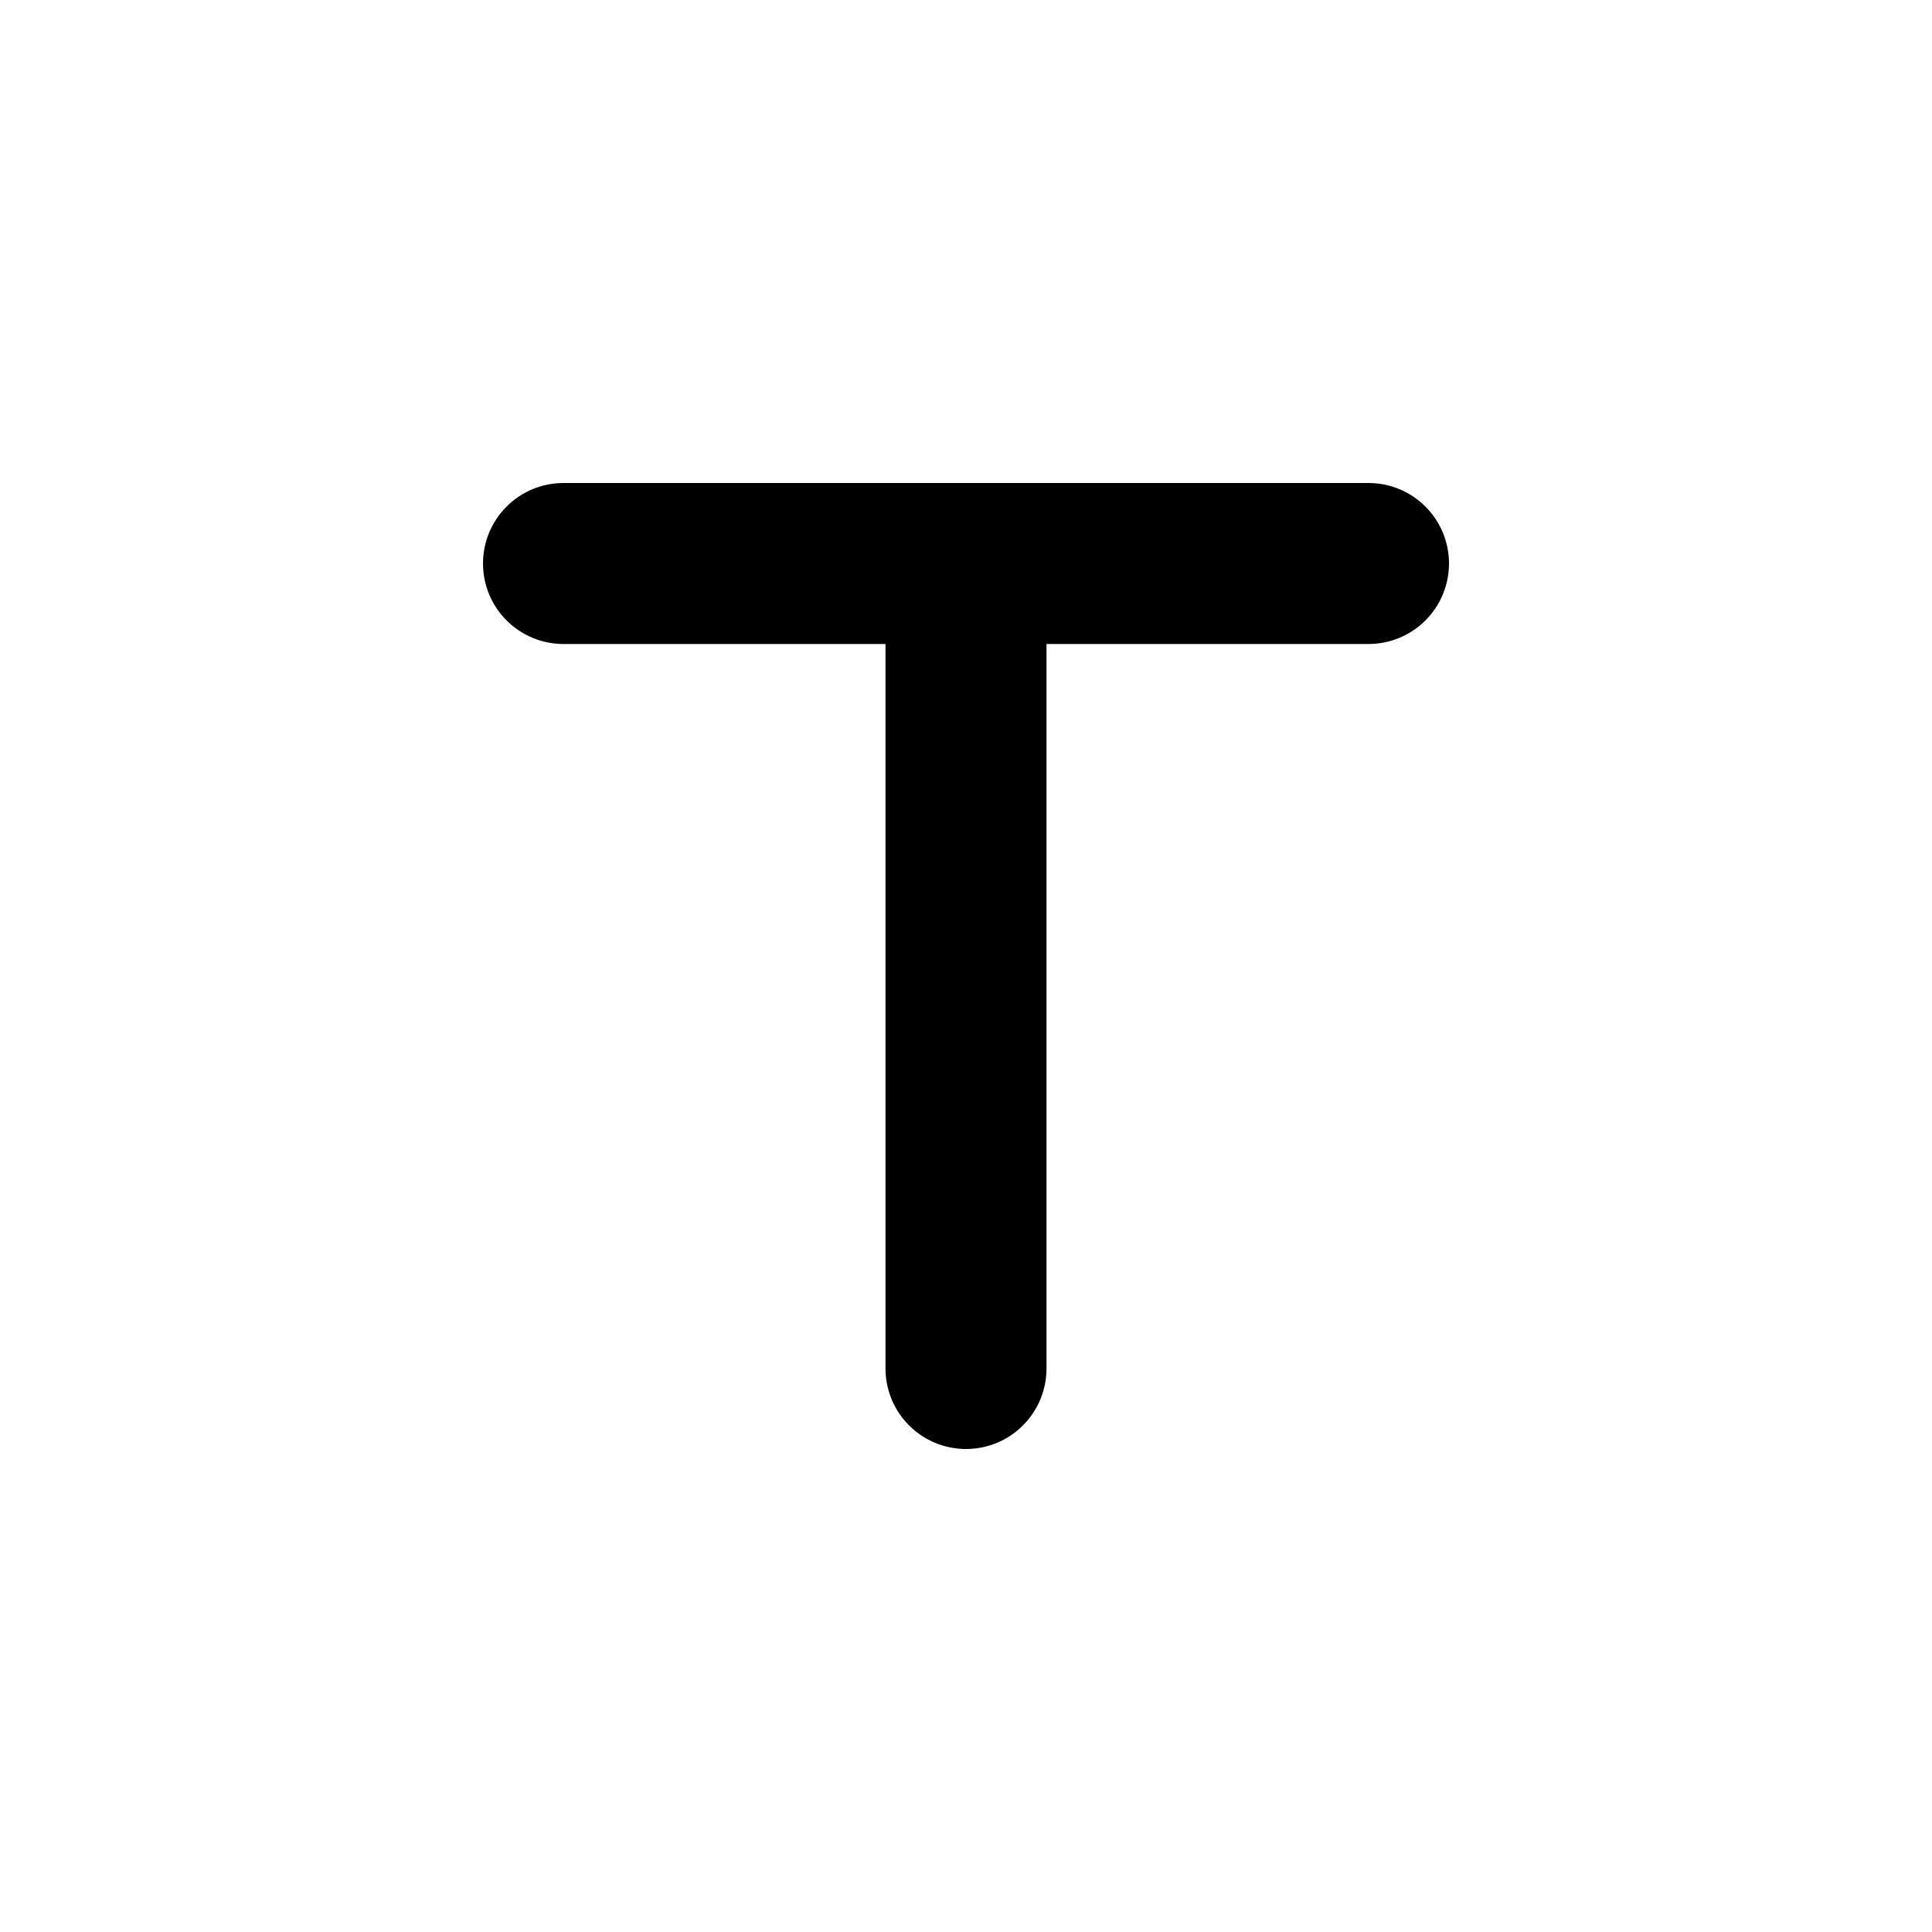
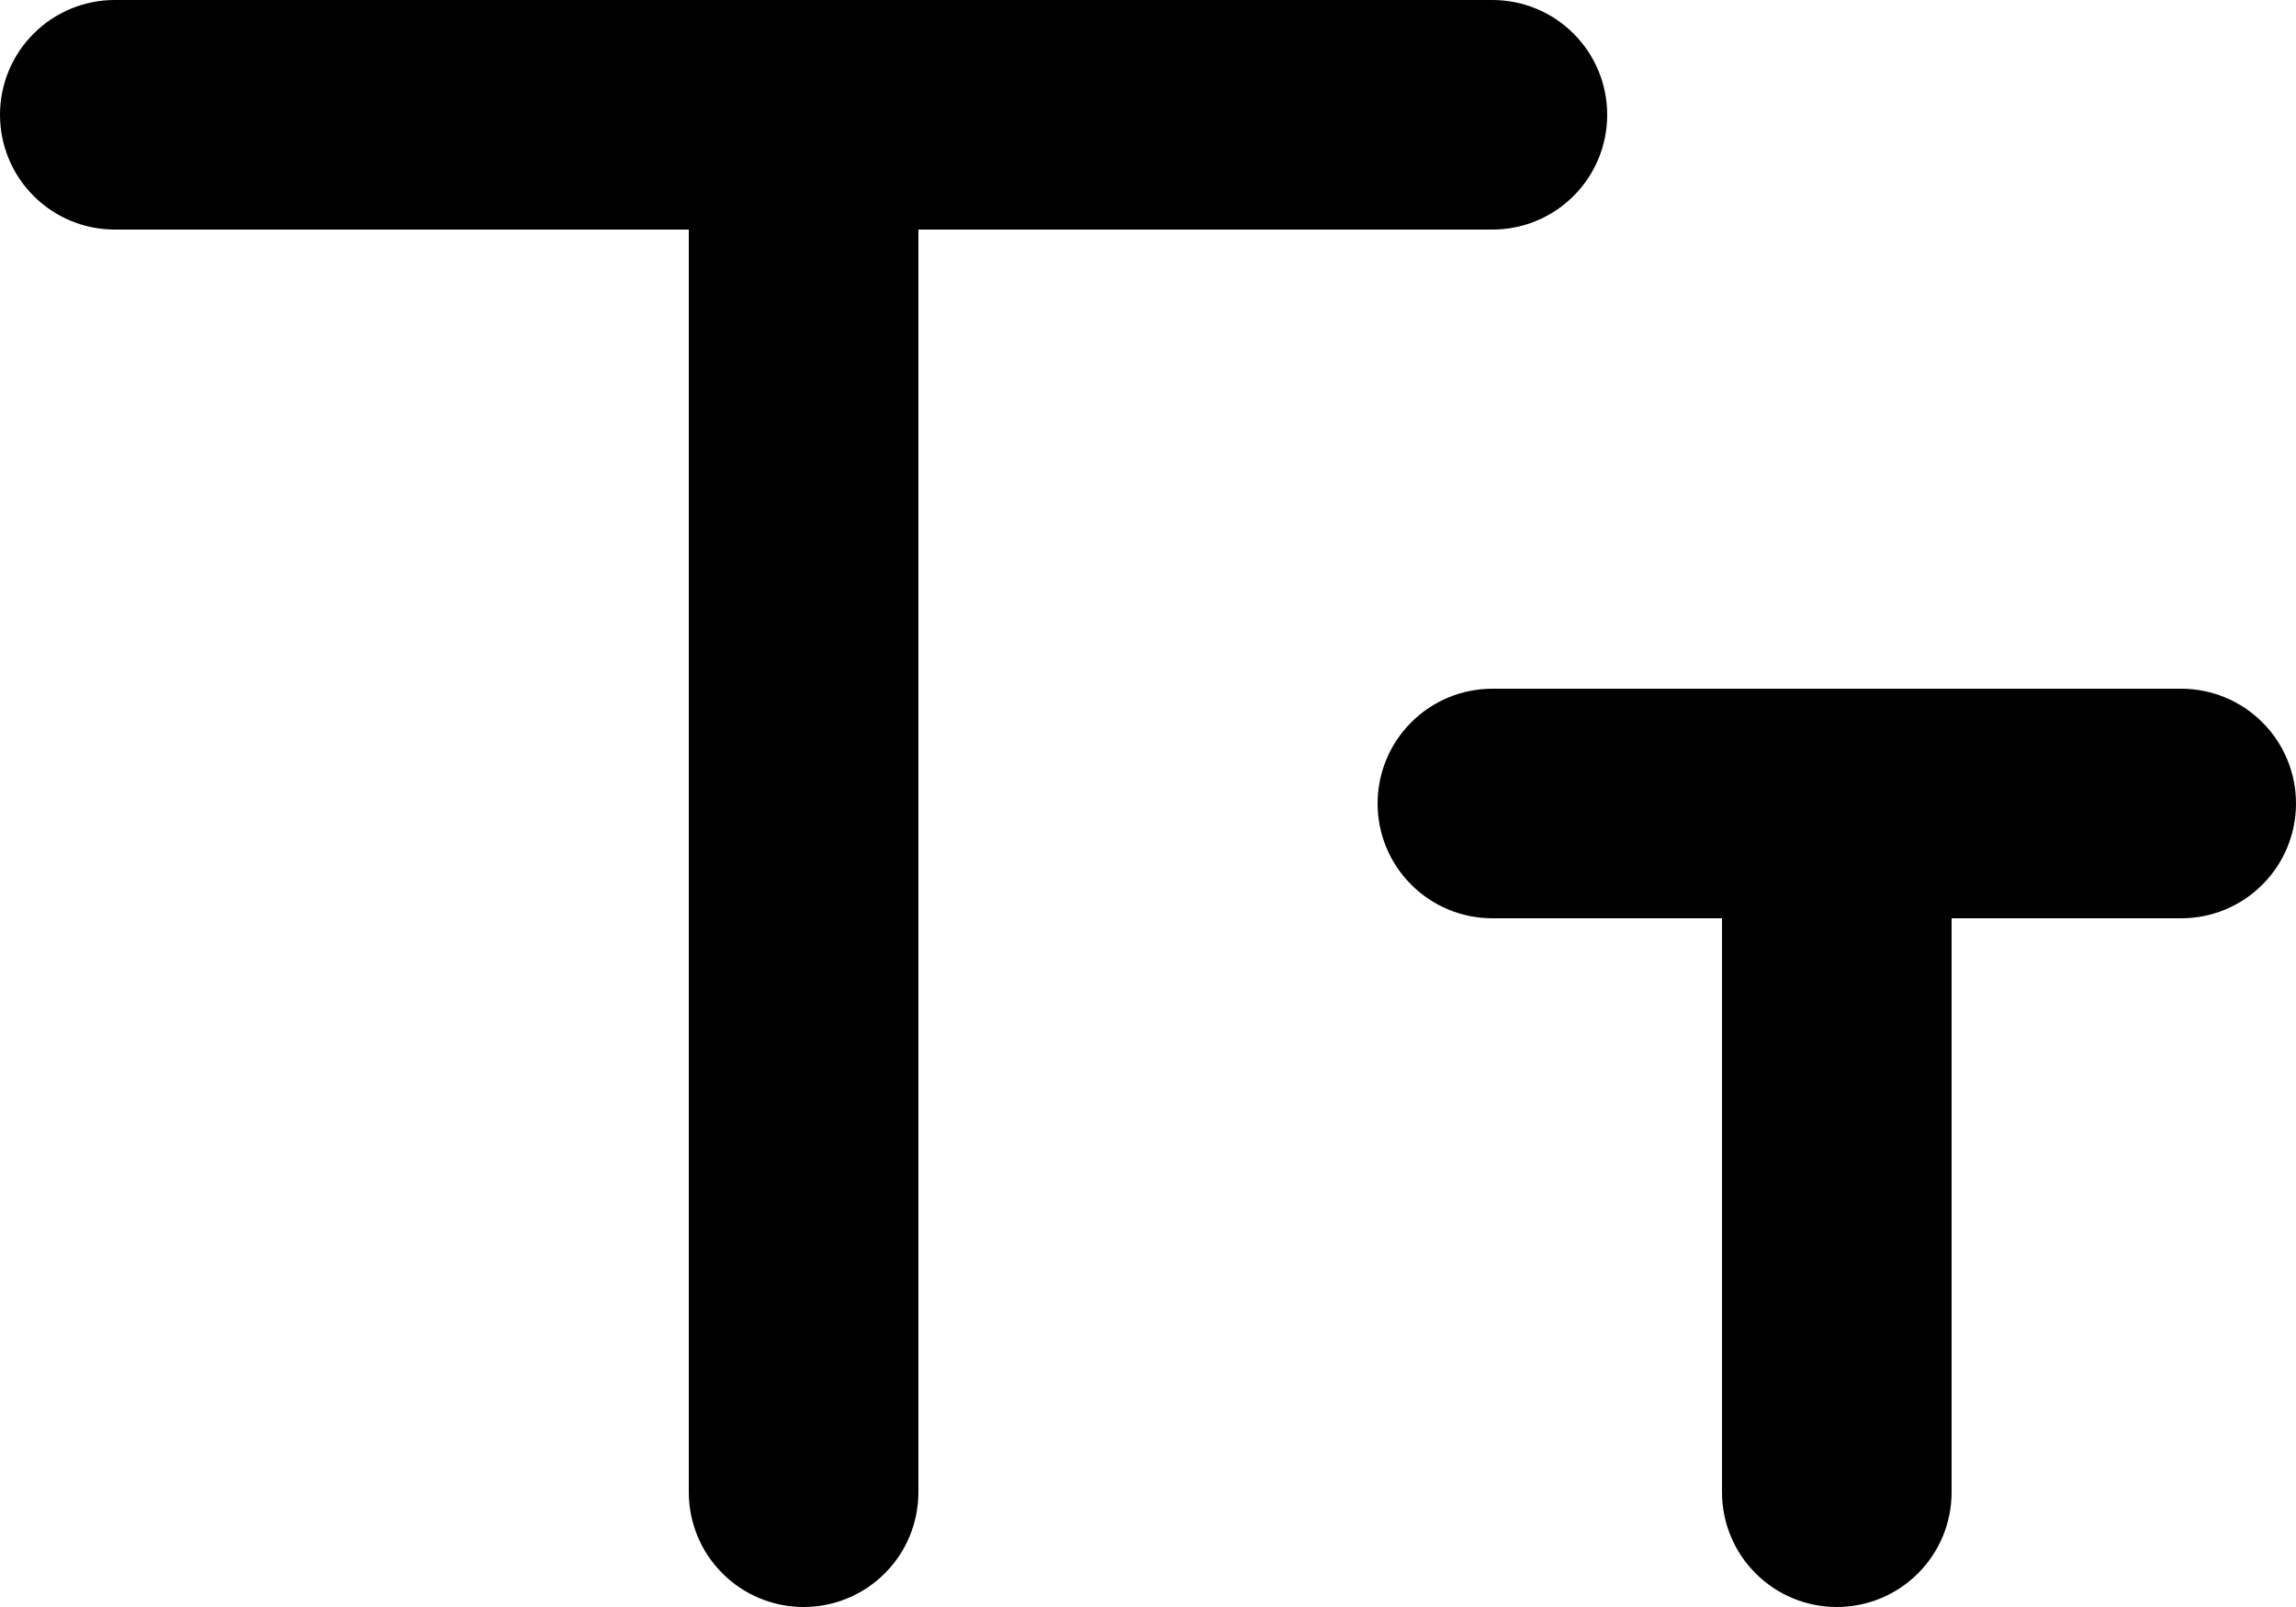
- <svg xmlns="http://www.w3.org/2000/svg" width="24" height="24" viewBox="0 0 24 24" fill="none">
-   <path d="M17 6H7C6.735 6 6.48 6.105 6.293 6.293C6.105 6.48 6 6.735 6 7C6 7.265 6.105 7.52 6.293 7.707C6.48 7.895 6.735 8 7 8H11V17C11 17.265 11.105 17.52 11.293 17.707C11.48 17.895 11.735 18 12 18C12.265 18 12.52 17.895 12.707 17.707C12.895 17.52 13 17.265 13 17V8H17C17.265 8 17.52 7.895 17.707 7.707C17.895 7.52 18 7.265 18 7C18 6.735 17.895 6.48 17.707 6.293C17.52 6.105 17.265 6 17 6Z" fill="black" />
+ <svg xmlns="http://www.w3.org/2000/svg" width="20" height="14" viewBox="0 0 20 14" fill="none">
+   <path d="M14 1C14 0.735 13.895 0.48 13.707 0.293C13.52 0.105 13.265 0 13 0H1C0.735 0 0.48 0.105 0.293 0.293C0.105 0.48 0 0.735 0 1C0 1.265 0.105 1.52 0.293 1.707C0.48 1.895 0.735 2 1 2H6V13C6 13.265 6.105 13.52 6.293 13.707C6.48 13.895 6.735 14 7 14C7.265 14 7.52 13.895 7.707 13.707C7.895 13.52 8 13.265 8 13V2H13C13.265 2 13.52 1.895 13.707 1.707C13.895 1.52 14 1.265 14 1ZM19 6H13C12.735 6 12.48 6.105 12.293 6.293C12.105 6.48 12 6.735 12 7C12 7.265 12.105 7.52 12.293 7.707C12.48 7.895 12.735 8 13 8H15V13C15 13.265 15.105 13.52 15.293 13.707C15.48 13.895 15.735 14 16 14C16.265 14 16.52 13.895 16.707 13.707C16.895 13.52 17 13.265 17 13V8H19C19.265 8 19.52 7.895 19.707 7.707C19.895 7.52 20 7.265 20 7C20 6.735 19.895 6.48 19.707 6.293C19.52 6.105 19.265 6 19 6Z" fill="black" />
</svg>
